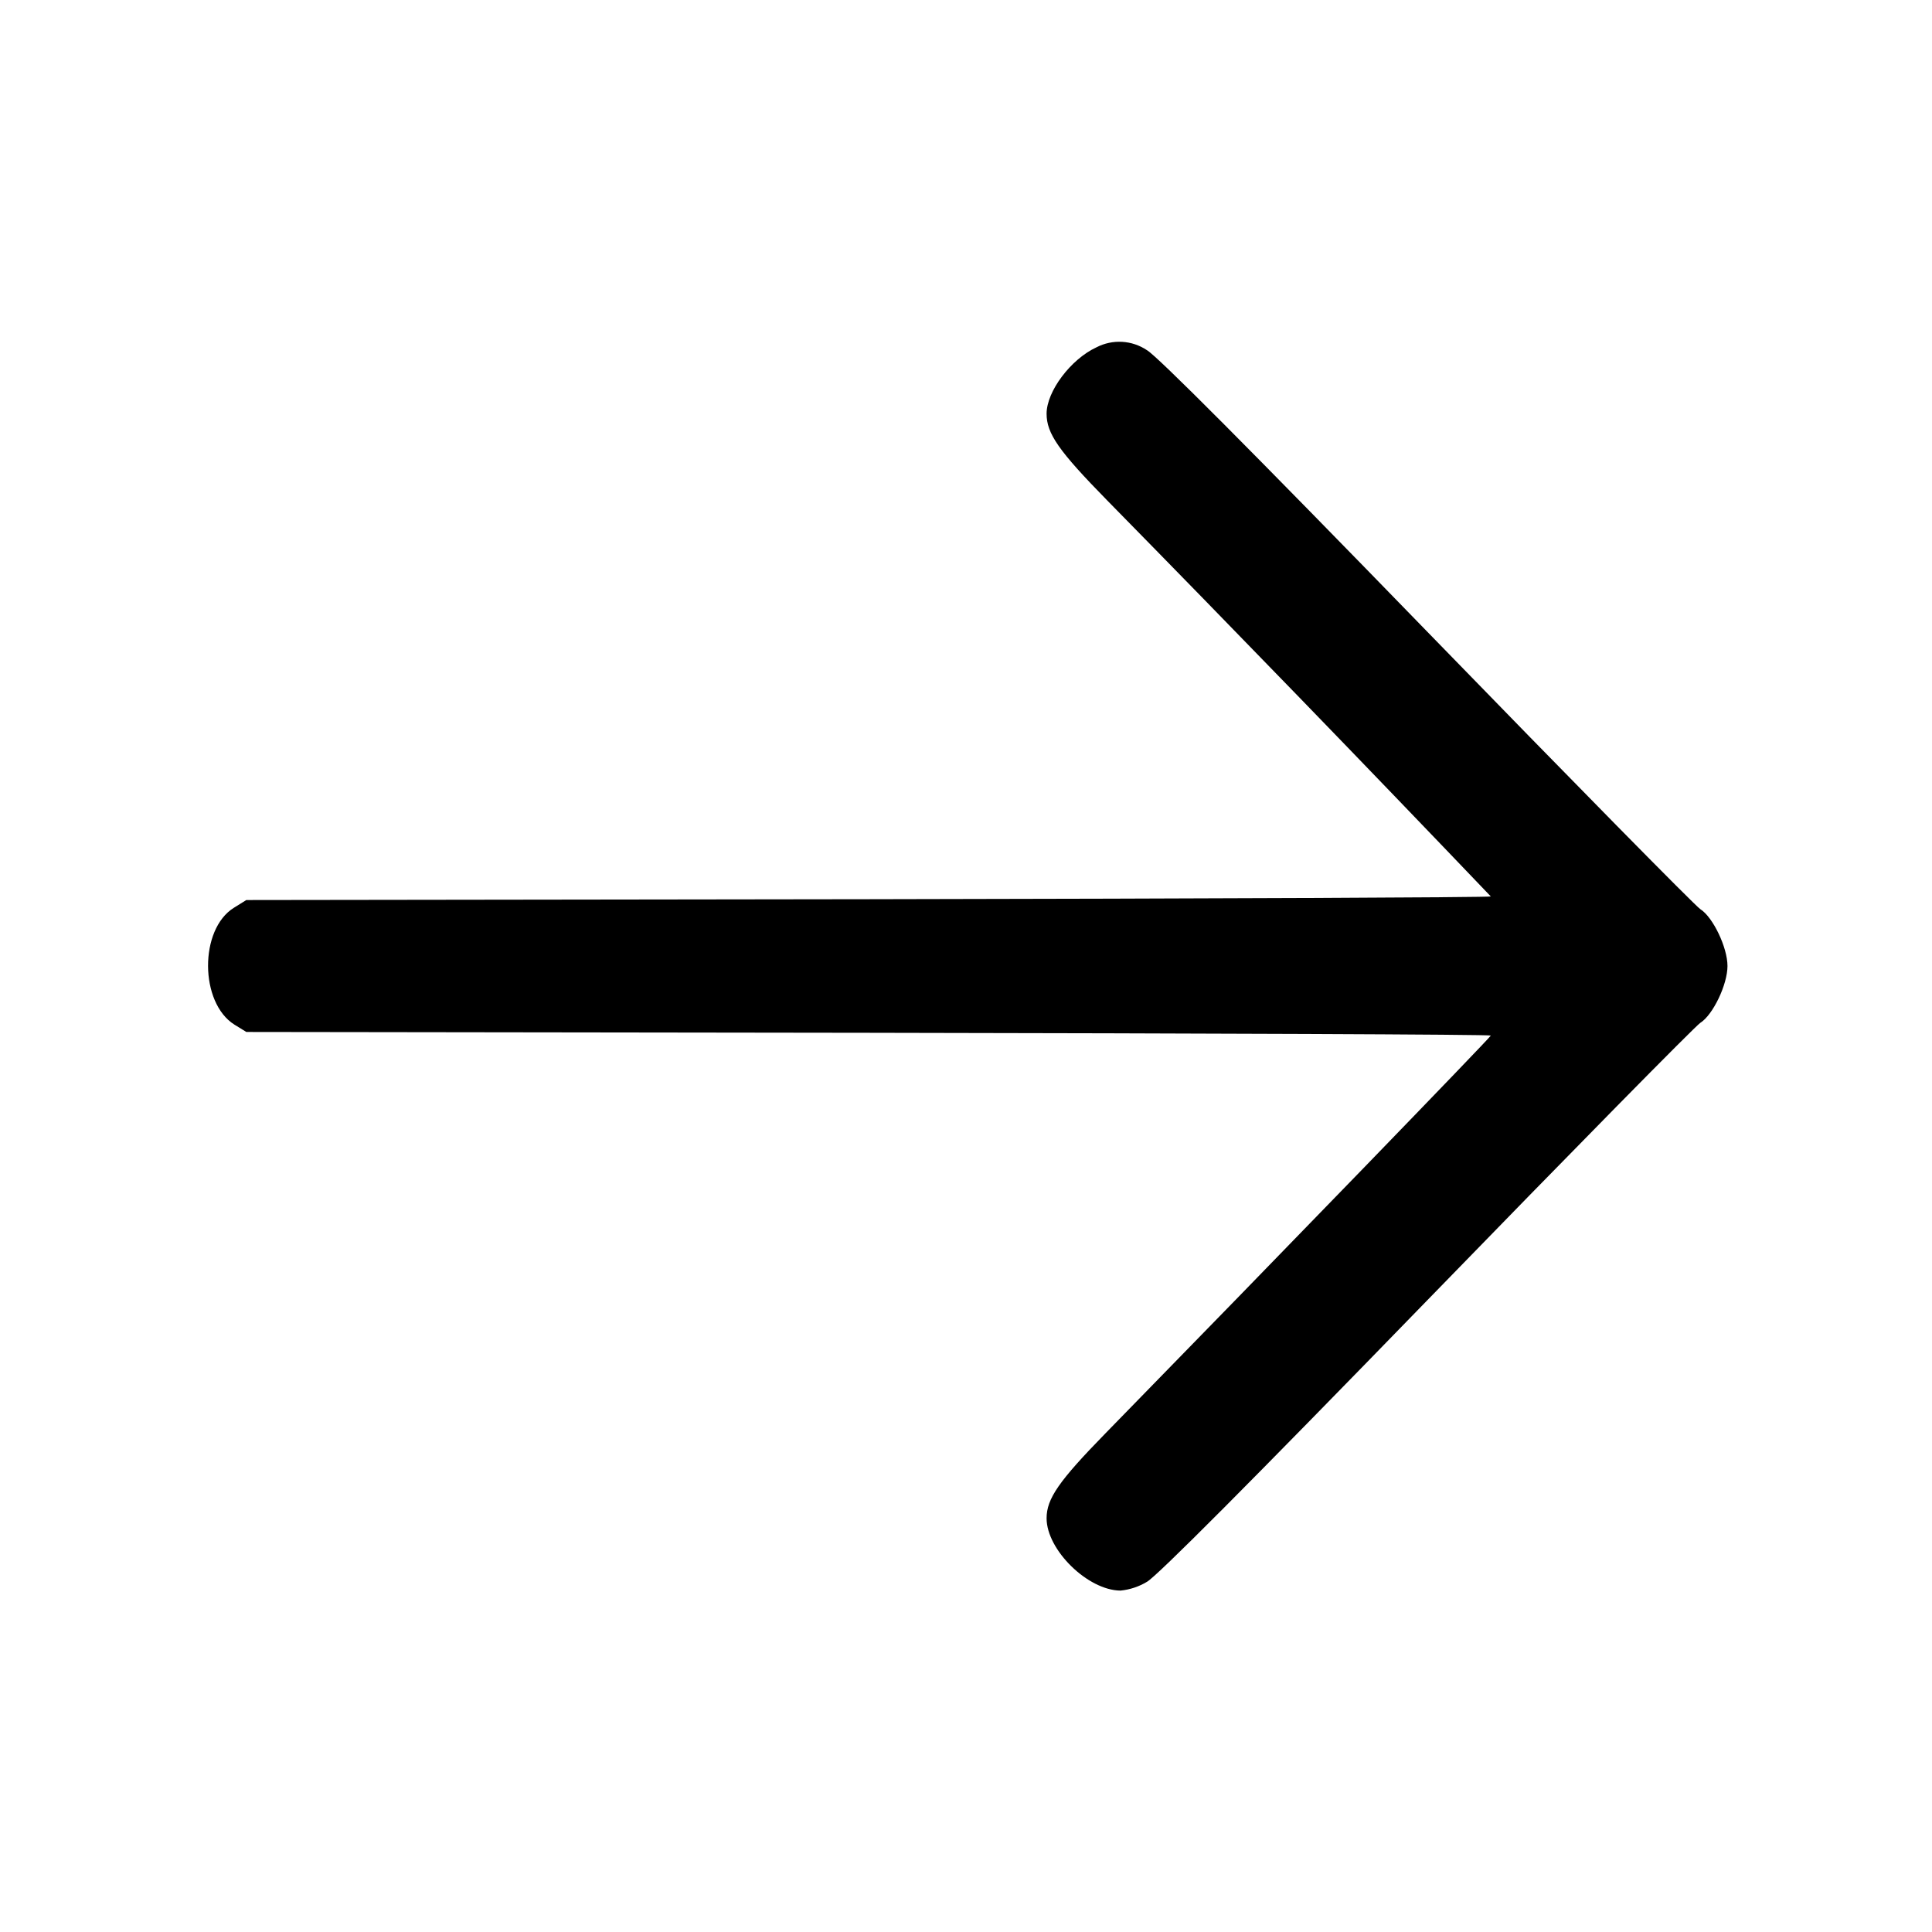
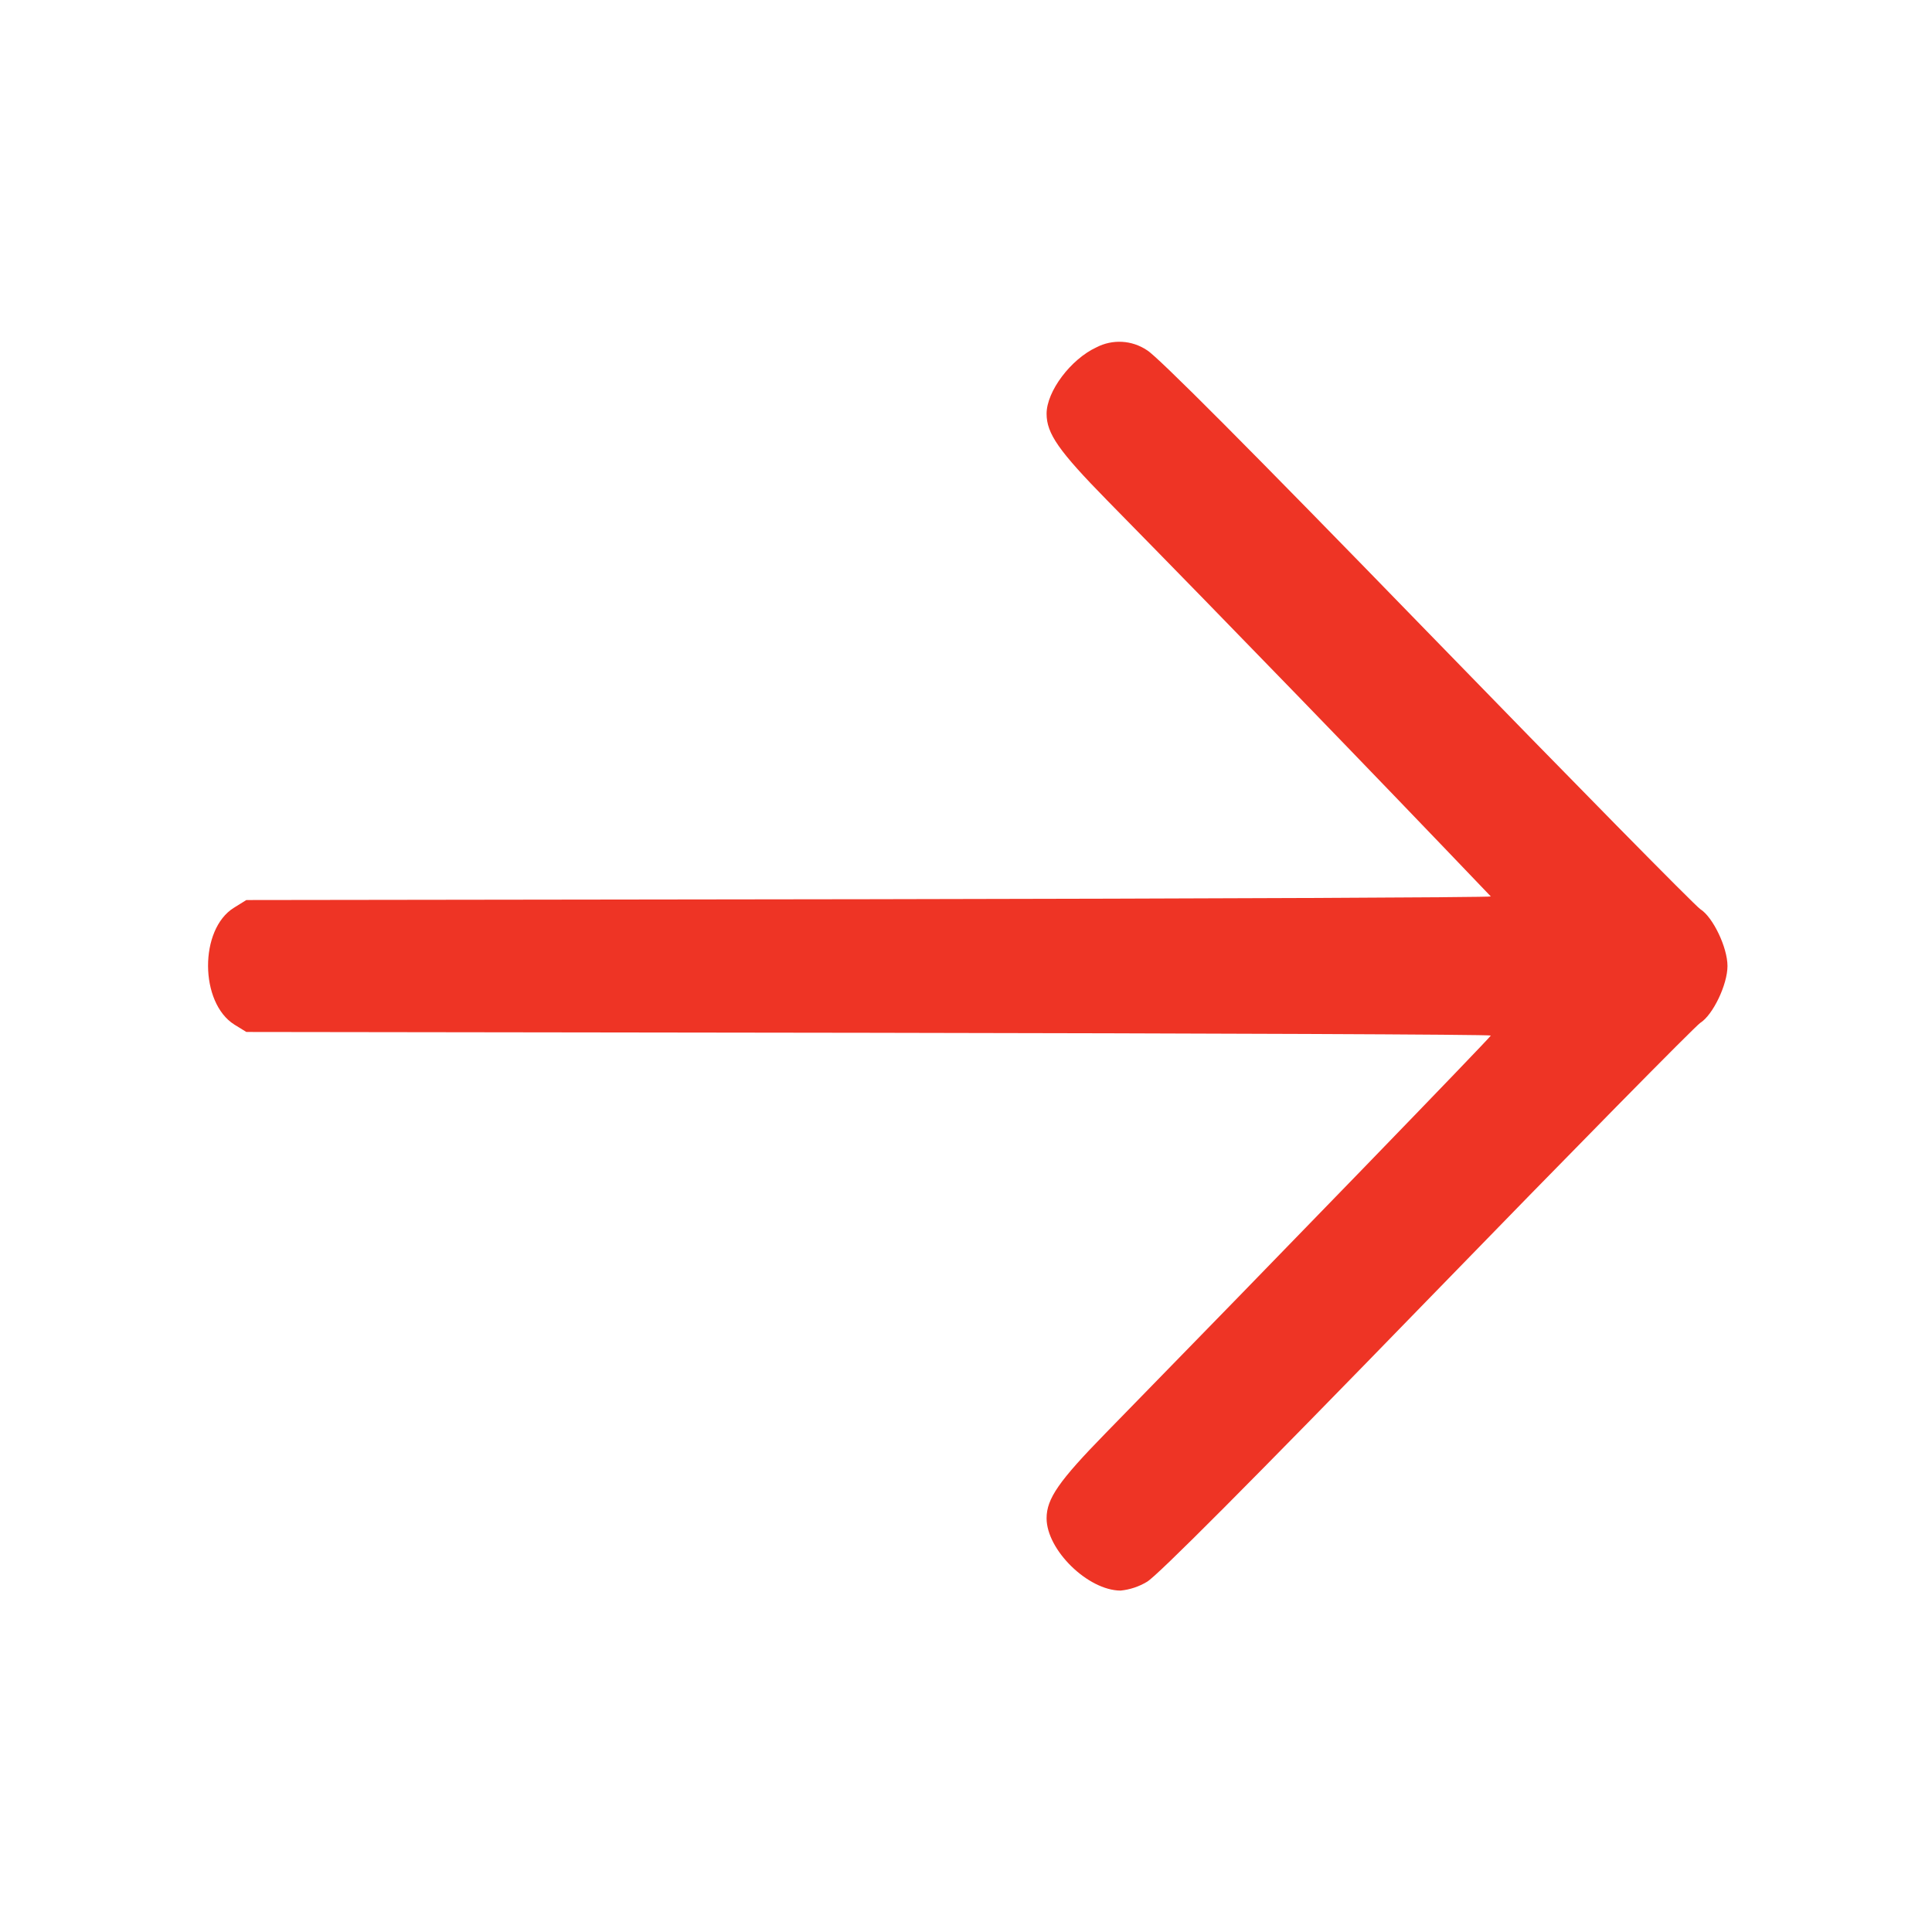
- <svg xmlns="http://www.w3.org/2000/svg" fill="currentColor" viewBox="0 0 14 14" width="1em" height="1em" role="img" style="margin-right: 5px;">
+ <svg xmlns="http://www.w3.org/2000/svg" fill="#ee3425" viewBox="0 0 14 14" width="1em" height="1em" role="img" style="margin-right: 5px;">
  <path class="ic-m-arrow_next_svg__ic_m_arrow_next" d="M7.945 2.517c-.186.086-.361.319-.361.481 0 .144.088.27.438.627a296.139 296.139 0 0 1 2.781 2.871c0 .007-2.029.016-4.509.02l-4.509.006-.09.056c-.252.156-.249.689.004.847l.086.053 4.509.006c2.48.004 4.509.012 4.509.02 0 .011-1.539 1.6-2.792 2.882-.338.346-.427.474-.427.616 0 .23.3.523.536.524a.46.46 0 0 0 .192-.064c.074-.043.742-.713 2.026-2.035 1.054-1.085 1.946-1.991 1.983-2.015.092-.058.197-.278.197-.412 0-.134-.105-.354-.197-.412-.037-.024-.929-.93-1.983-2.015-1.284-1.322-1.952-1.992-2.026-2.035a.36.36 0 0 0-.367-.021" fill-rule="evenodd" />
</svg>
